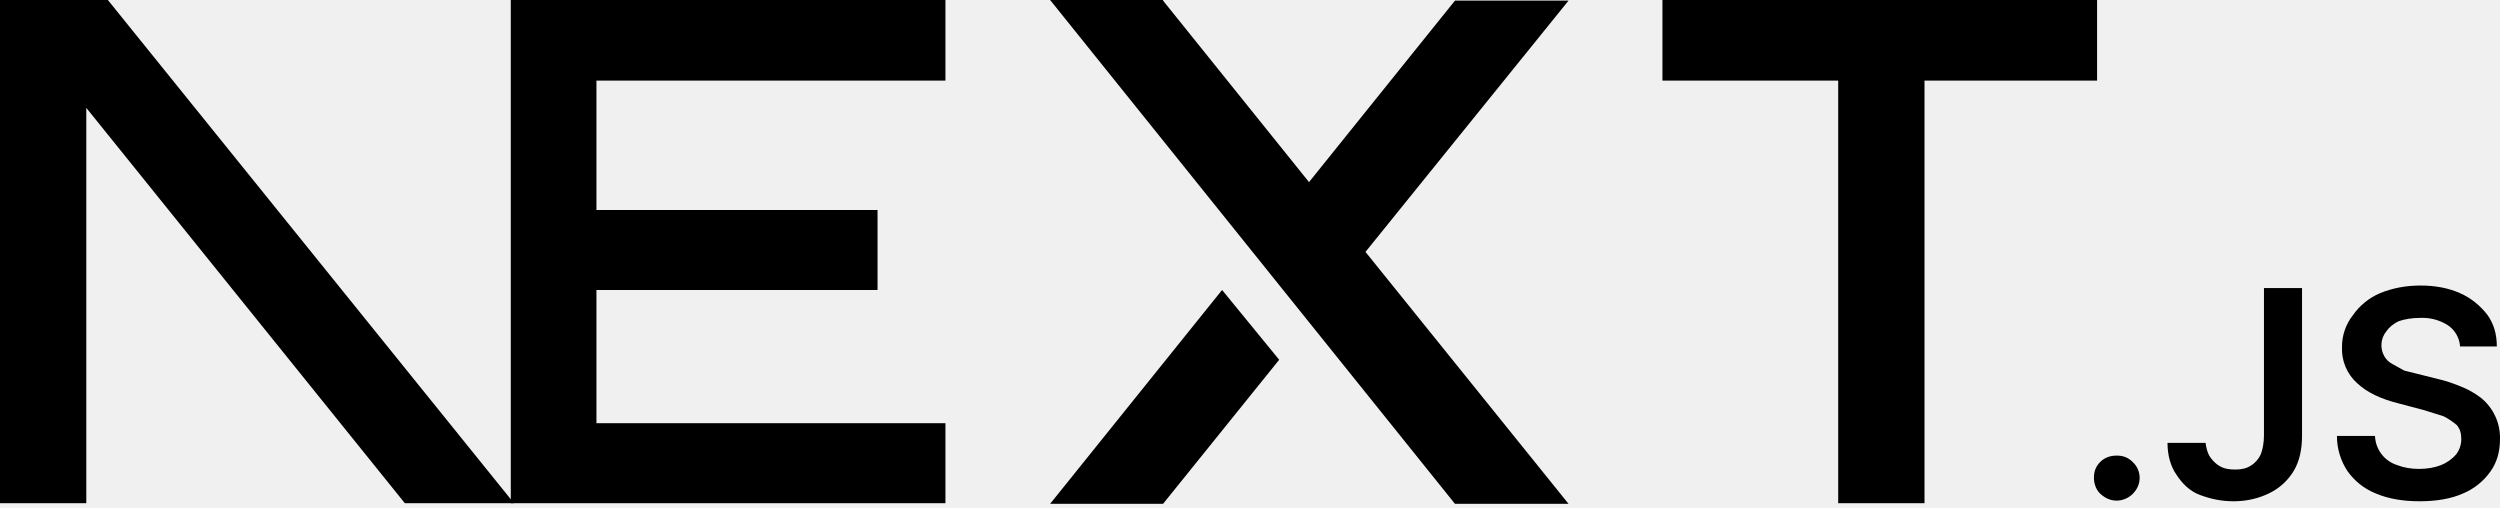
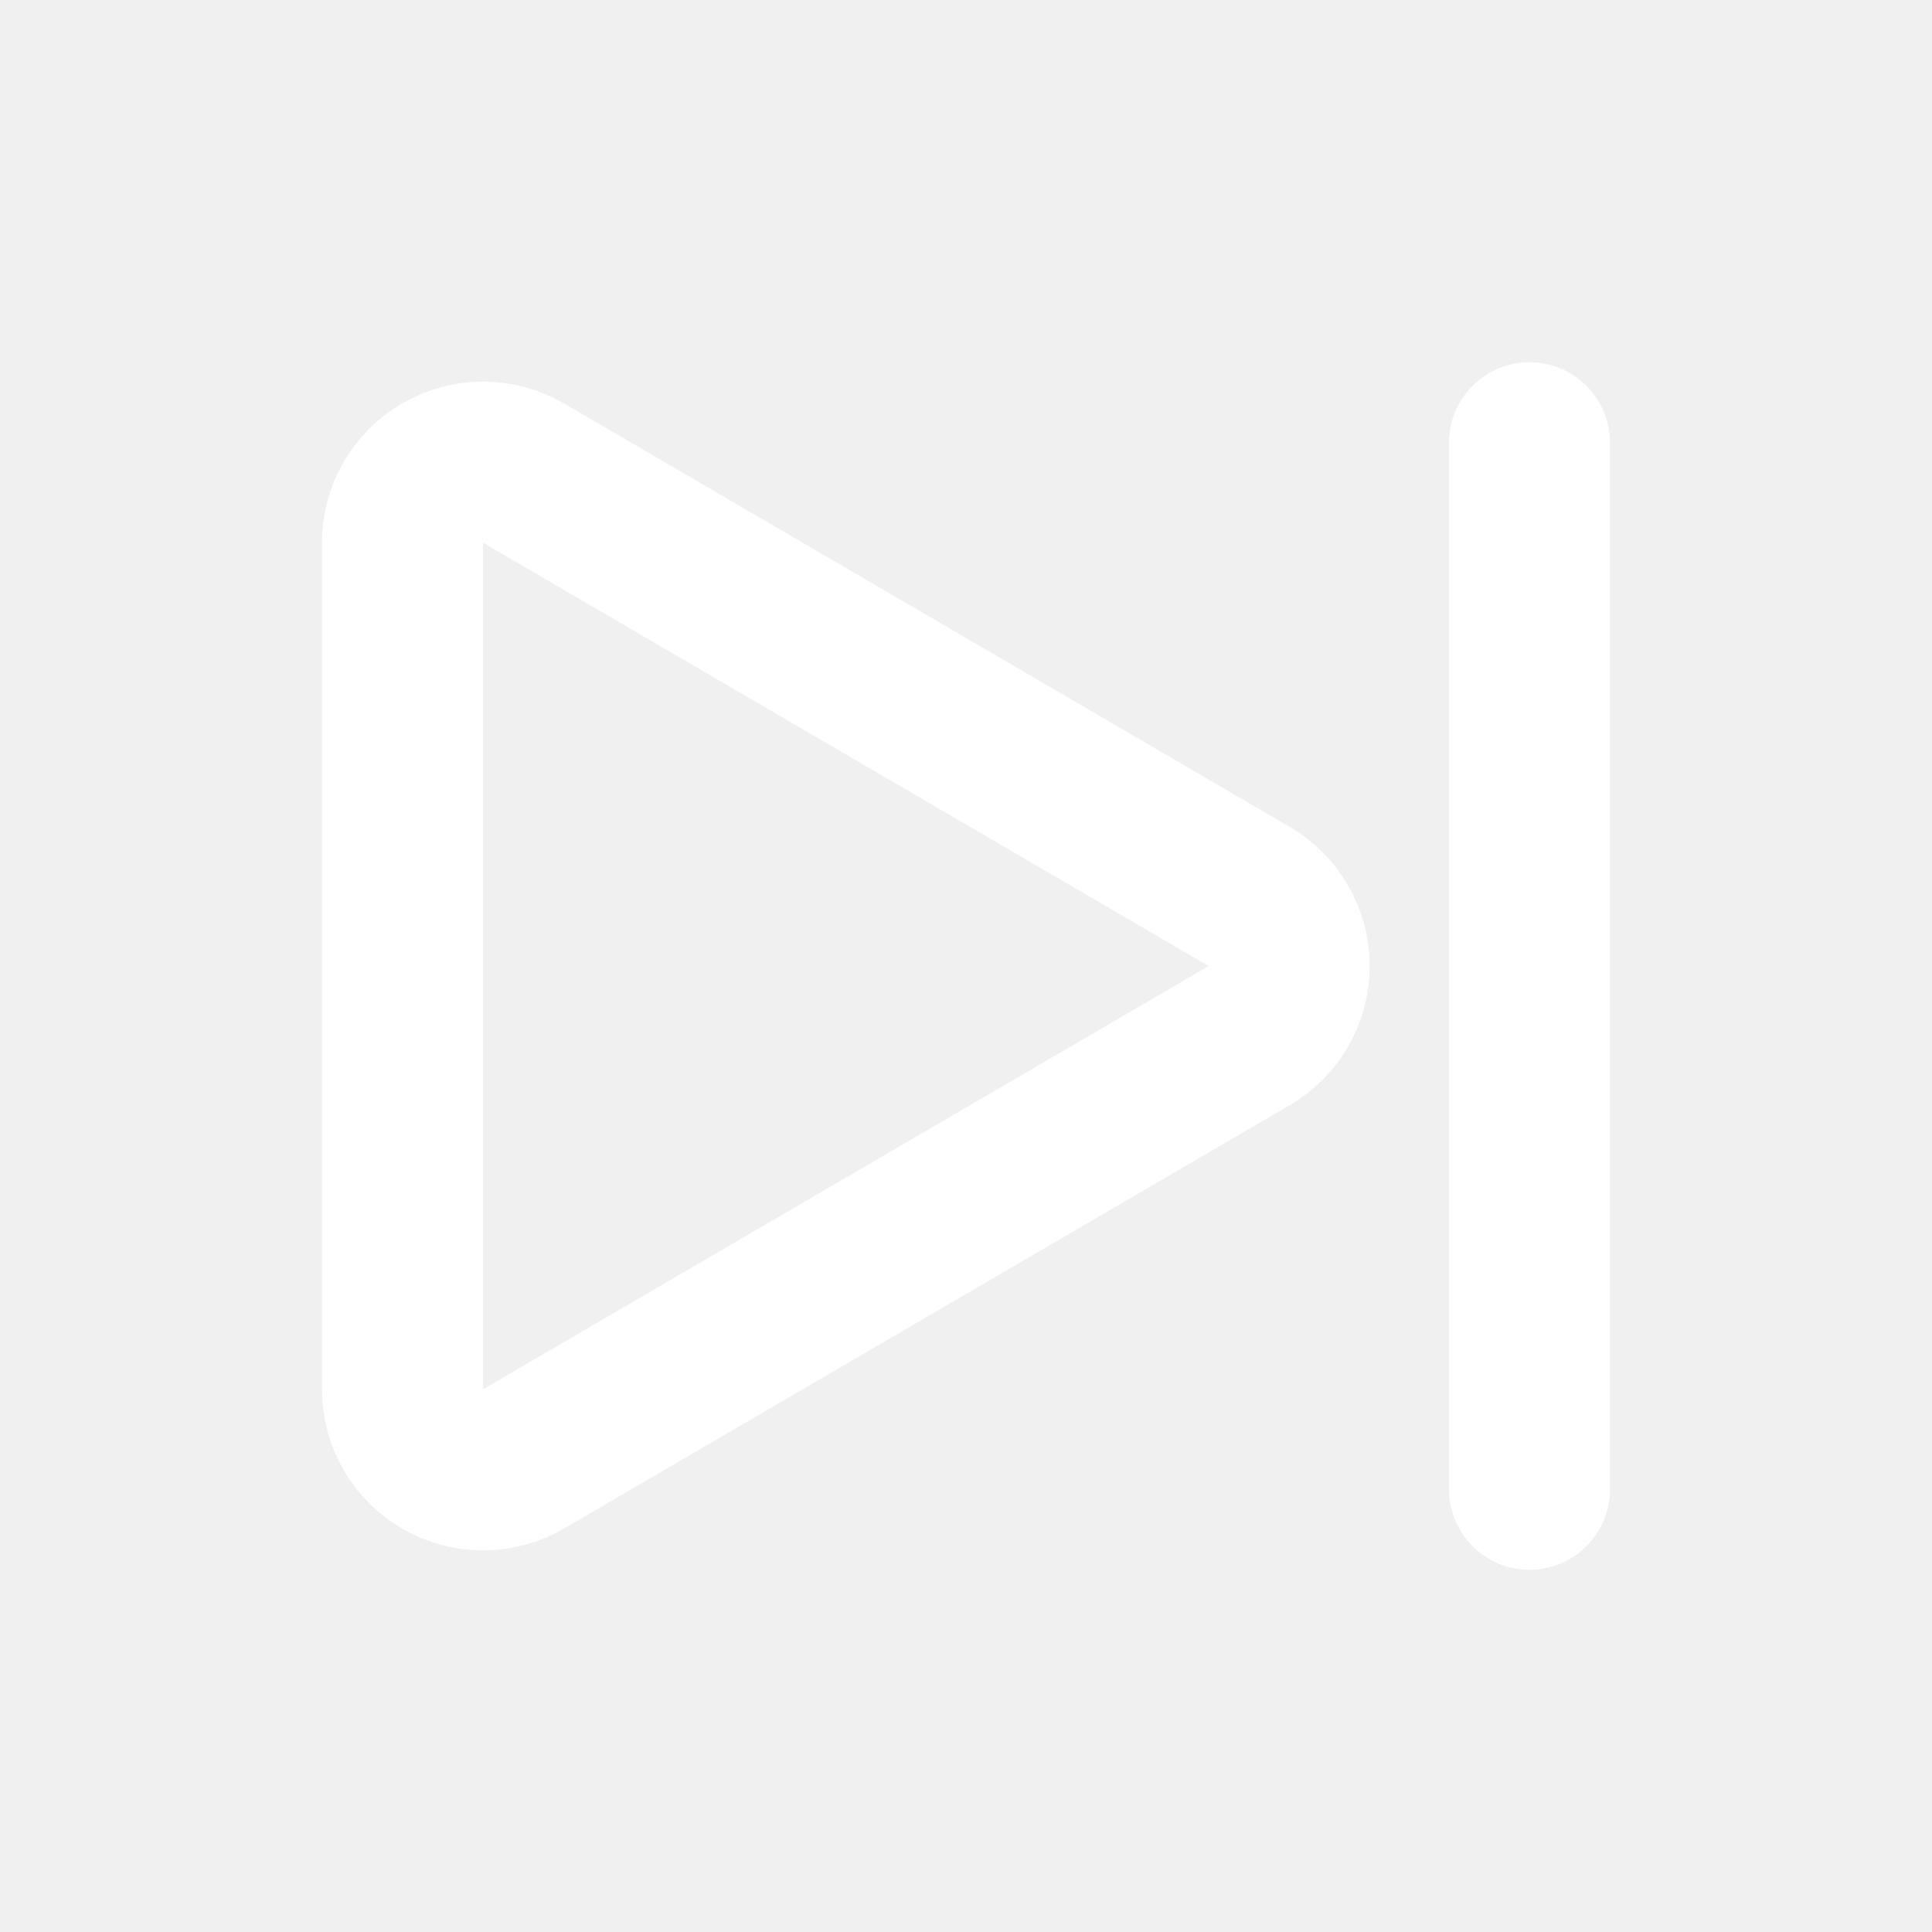
- <svg xmlns="http://www.w3.org/2000/svg" fill="none" viewBox="0 0 394 80">
-   <path fill="#000" d="M262 0h68.5v12.7h-27.2v66.6h-13.6V12.7H262V0ZM149 0v12.7H94v20.4h44.3v12.6H94v21h55v12.6H80.5V0h68.7zm34.3 0h-17.8l63.8 79.4h17.9l-32-39.7 32-39.6h-17.9l-23 28.6-23-28.6zm18.3 56.7-9-11-27.1 33.7h17.8l18.3-22.7z" />
-   <path fill="#000" d="M81 79.3 17 0H0v79.3h13.6V17l50.2 62.3H81Zm252.6-.4c-1 0-1.8-.4-2.5-1s-1.1-1.6-1.1-2.6.3-1.8 1-2.5 1.6-1 2.6-1 1.8.3 2.5 1a3.4 3.4 0 0 1 .6 4.3 3.7 3.7 0 0 1-3 1.8zm23.2-33.5h6v23.3c0 2.1-.4 4-1.3 5.5a9.1 9.1 0 0 1-3.8 3.5c-1.6.8-3.5 1.3-5.7 1.3-2 0-3.7-.4-5.3-1s-2.8-1.8-3.7-3.2c-.9-1.3-1.4-3-1.4-5h6c.1.8.3 1.6.7 2.2s1 1.2 1.6 1.5c.7.4 1.5.5 2.4.5 1 0 1.8-.2 2.4-.6a4 4 0 0 0 1.6-1.8c.3-.8.5-1.8.5-3V45.5zm30.9 9.1a4.4 4.4 0 0 0-2-3.3 7.5 7.5 0 0 0-4.3-1.1c-1.3 0-2.4.2-3.3.5-.9.4-1.6 1-2 1.6a3.5 3.5 0 0 0-.3 4c.3.5.7.9 1.3 1.2l1.8 1 2 .5 3.2.8c1.3.3 2.5.7 3.7 1.2a13 13 0 0 1 3.2 1.8 8.1 8.1 0 0 1 3 6.5c0 2-.5 3.7-1.5 5.1a10 10 0 0 1-4.4 3.5c-1.8.8-4.1 1.2-6.8 1.2-2.6 0-4.9-.4-6.8-1.2-2-.8-3.4-2-4.5-3.5a10 10 0 0 1-1.7-5.6h6a5 5 0 0 0 3.5 4.6c1 .4 2.2.6 3.4.6 1.3 0 2.5-.2 3.5-.6 1-.4 1.8-1 2.4-1.7a4 4 0 0 0 .8-2.4c0-.9-.2-1.6-.7-2.2a11 11 0 0 0-2.1-1.4l-3.2-1-3.8-1c-2.8-.7-5-1.7-6.6-3.2a7.2 7.2 0 0 1-2.4-5.7 8 8 0 0 1 1.7-5 10 10 0 0 1 4.3-3.5c2-.8 4-1.2 6.4-1.2 2.3 0 4.4.4 6.2 1.2 1.8.8 3.2 2 4.3 3.4 1 1.4 1.5 3 1.5 5h-5.8z" />
+ <svg xmlns="http://www.w3.org/2000/svg" height="30px" width="30x" viewBox="0 0 24 24" fill="none" stroke="#ffffff">
+   <g id="SVGRepo_bgCarrier" stroke-width="0" />
+   <g id="SVGRepo_tracerCarrier" stroke-linecap="round" stroke-linejoin="round" />
+   <g id="SVGRepo_iconCarrier">
+     <path stroke="#ffffff" stroke-linecap="round" stroke-linejoin="round" stroke-width="2" d="M19 5.5v13m-3.48-5.636-9.016 5.259A1 1 0 0 1 5 17.259V6.741a1 1 0 0 1 1.504-.864l9.015 5.26a1 1 0 0 1 0 1.727Z" />
+   </g>
</svg>
